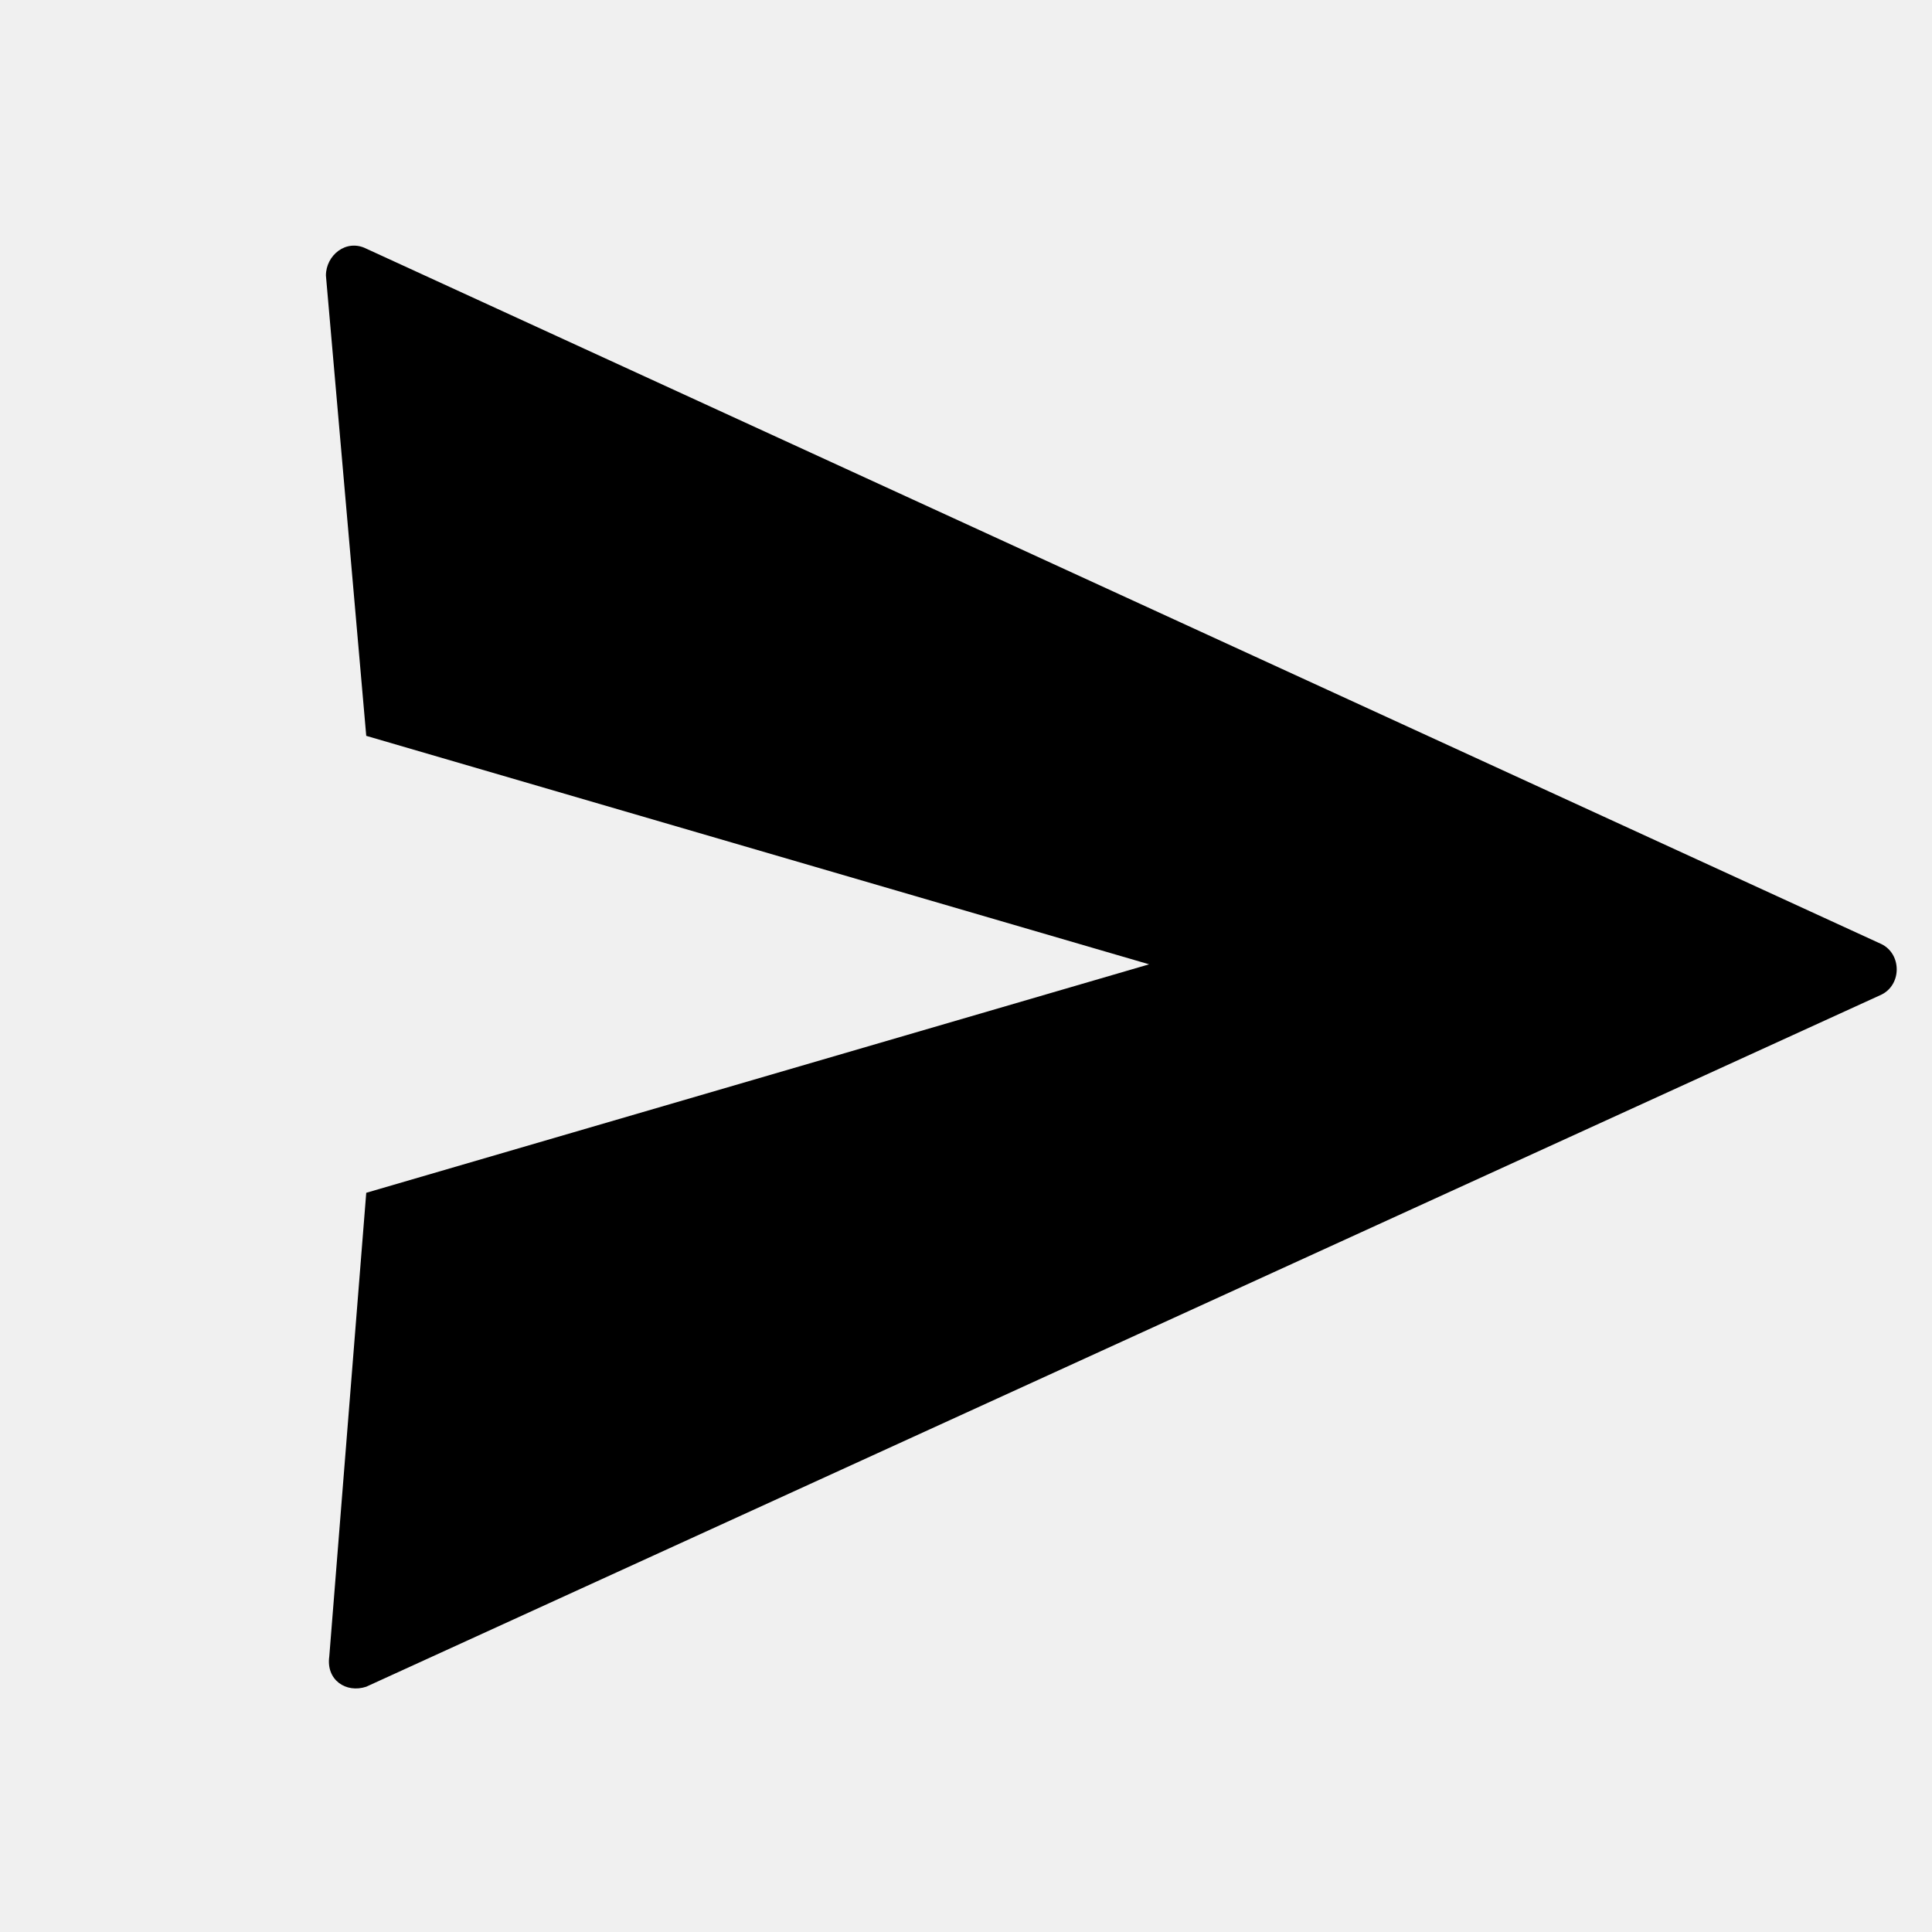
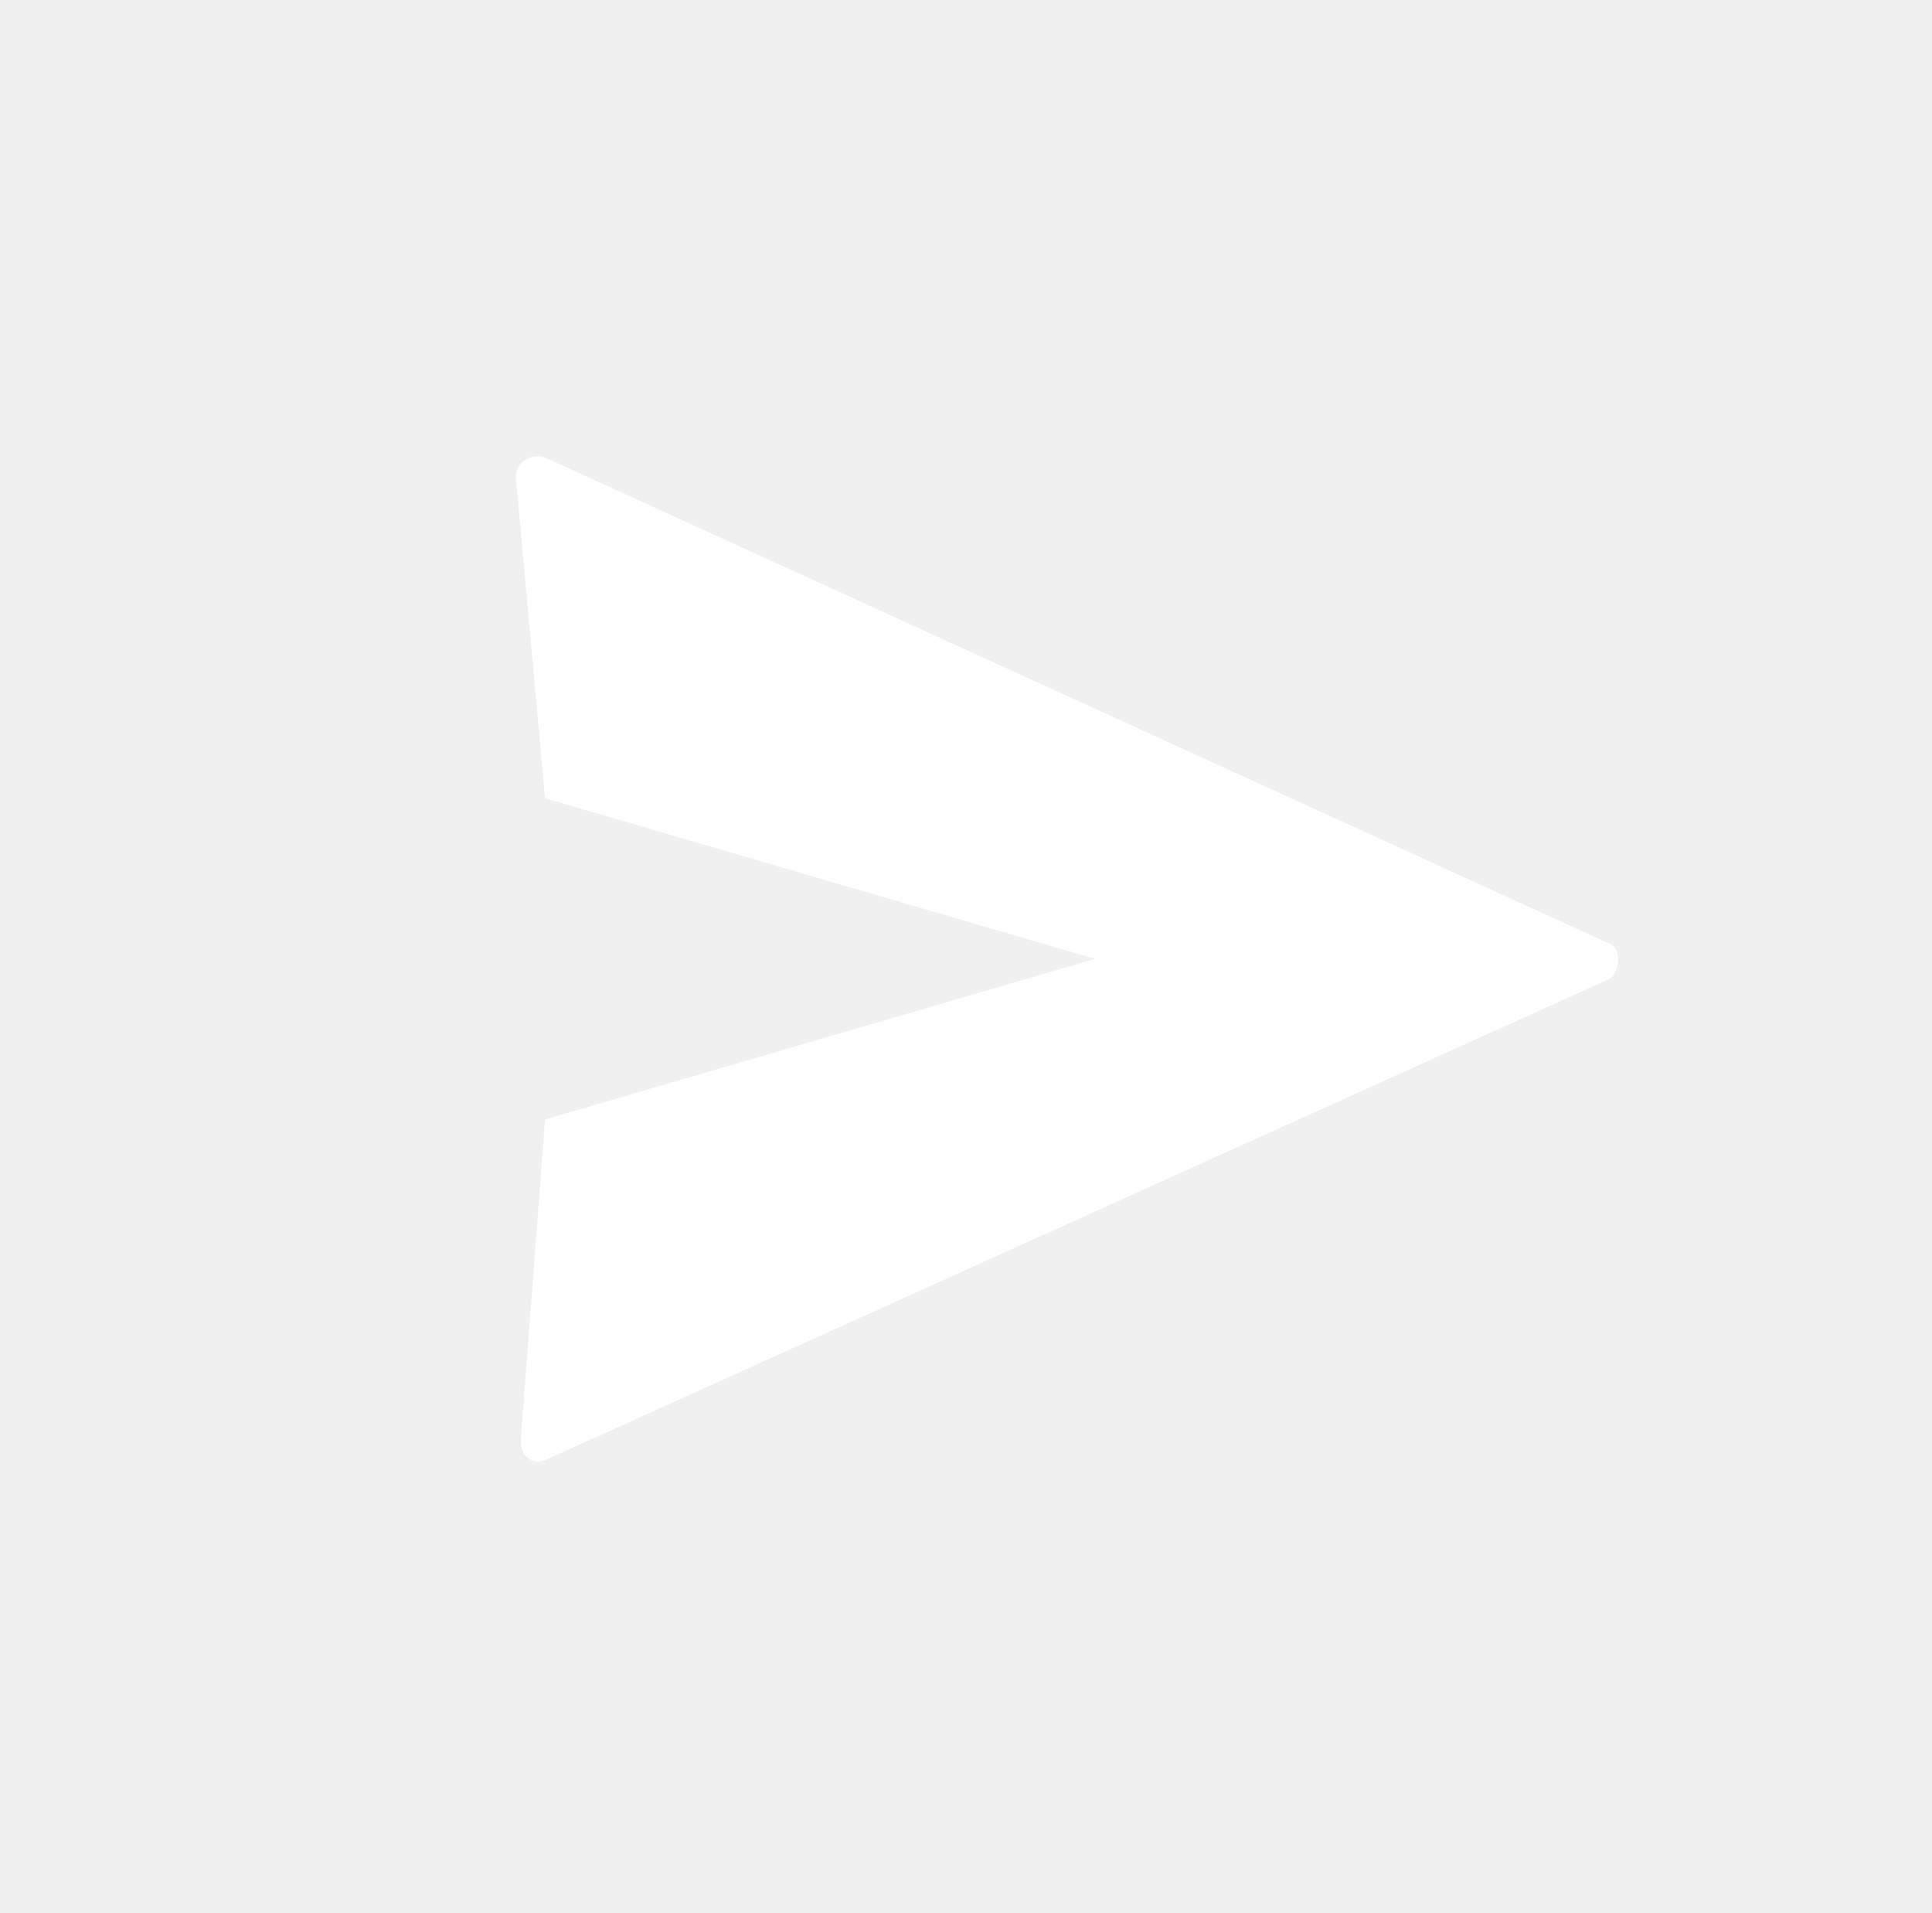
- <svg xmlns="http://www.w3.org/2000/svg" version="1.1" id="Layer_1" x="0px" y="0px" viewBox="0 0 57.5 57.5" style="enable-background:new 0 0 57.5 57.5;" xml:space="preserve">
-   <path d="M56,28.1L10.9,7.4c-0.6-0.3-1.2,0.2-1.2,0.8l1.2,13.7l23.3,6.8l-23.3,6.8L9.8,49.3c-0.1,0.7,0.5,1.1,1.1,0.9L56,29.6  C56.6,29.3,56.6,28.4,56,28.1z" />
+ <svg xmlns="http://www.w3.org/2000/svg" version="1.1" id="Layer_1" x="0px" y="0px" viewBox="0 0 39.7 39.3" style="enable-background:new 0 0 39.7 39.3;" xml:space="preserve">
+   <style type="text/css">
+ 	.st0{fill:#FFFFFF;}
+ </style>
+   <path class="st0" d="M33.1,19.4l-21.9-10c-0.3-0.1-0.6,0.1-0.6,0.4l0.6,6.6l11.3,3.3l-11.3,3.3l-0.5,6.6c0,0.3,0.2,0.5,0.5,0.4  l21.9-9.9C33.3,19.9,33.3,19.5,33.1,19.4z" />
</svg>
